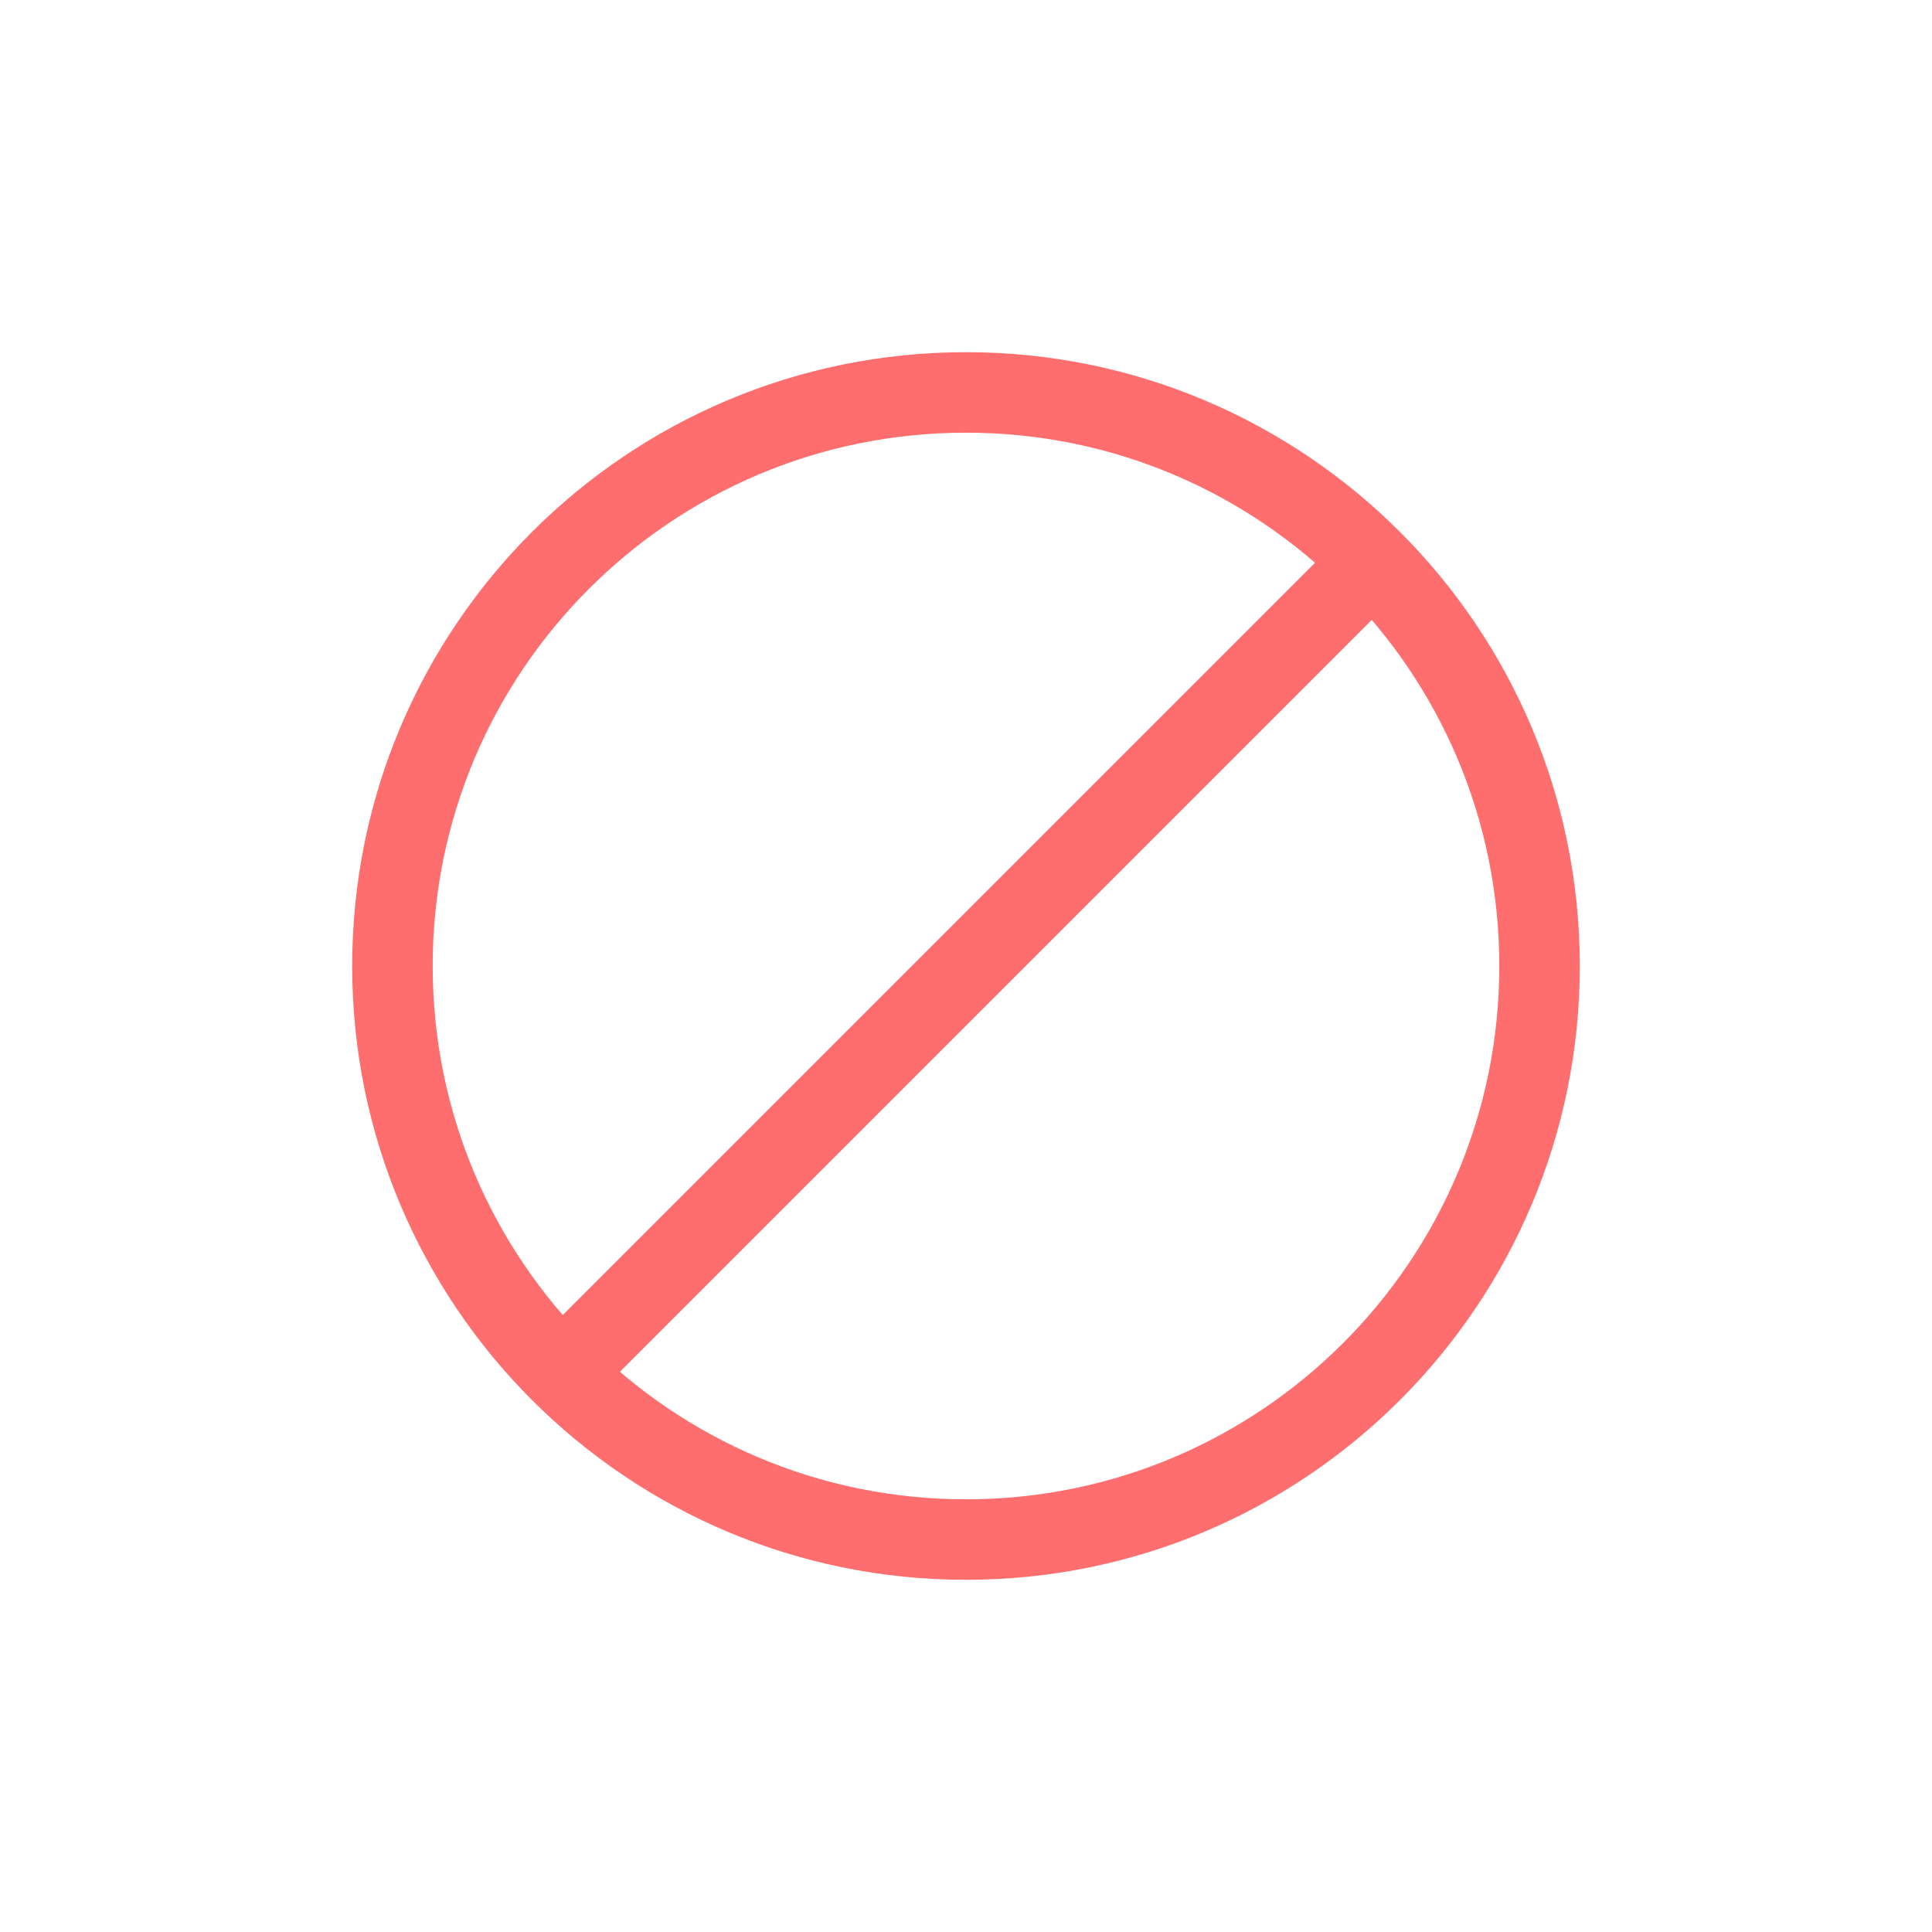
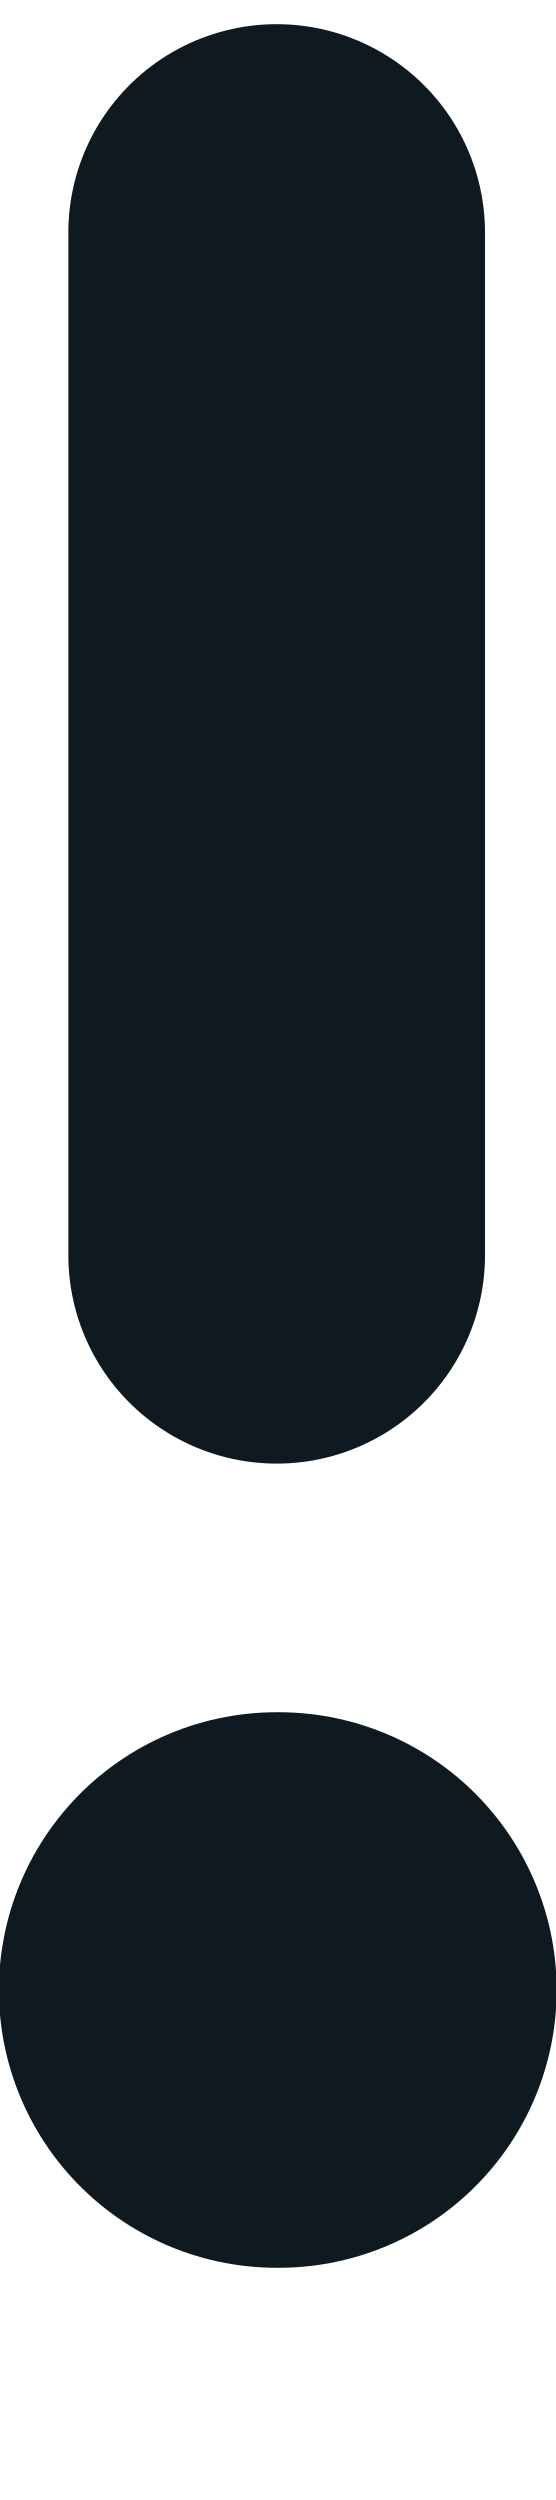
- <svg xmlns="http://www.w3.org/2000/svg" width="24" height="24" viewBox="0 0 24 24" fill="none">
-   <path d="M16.933 7.101L7.067 16.967M19.125 12C19.125 15.935 15.935 19.125 12 19.125C8.065 19.125 4.875 15.935 4.875 12C4.875 8.065 8.065 4.875 12 4.875C15.935 4.875 19.125 8.065 19.125 12Z" stroke="#FF6E6E" stroke-linecap="round" />
+ <svg xmlns="http://www.w3.org/2000/svg" width="2" height="9" viewBox="0 0 2 9" fill="none">
+   <path d="M0.996 0.837V4.519" stroke="#0F1A20" stroke-width="1.5" stroke-linecap="round" stroke-linejoin="round" />
+   <path d="M0.996 7.164H1.004" stroke="#0F1A20" stroke-width="2" stroke-linecap="round" stroke-linejoin="round" />
</svg>
